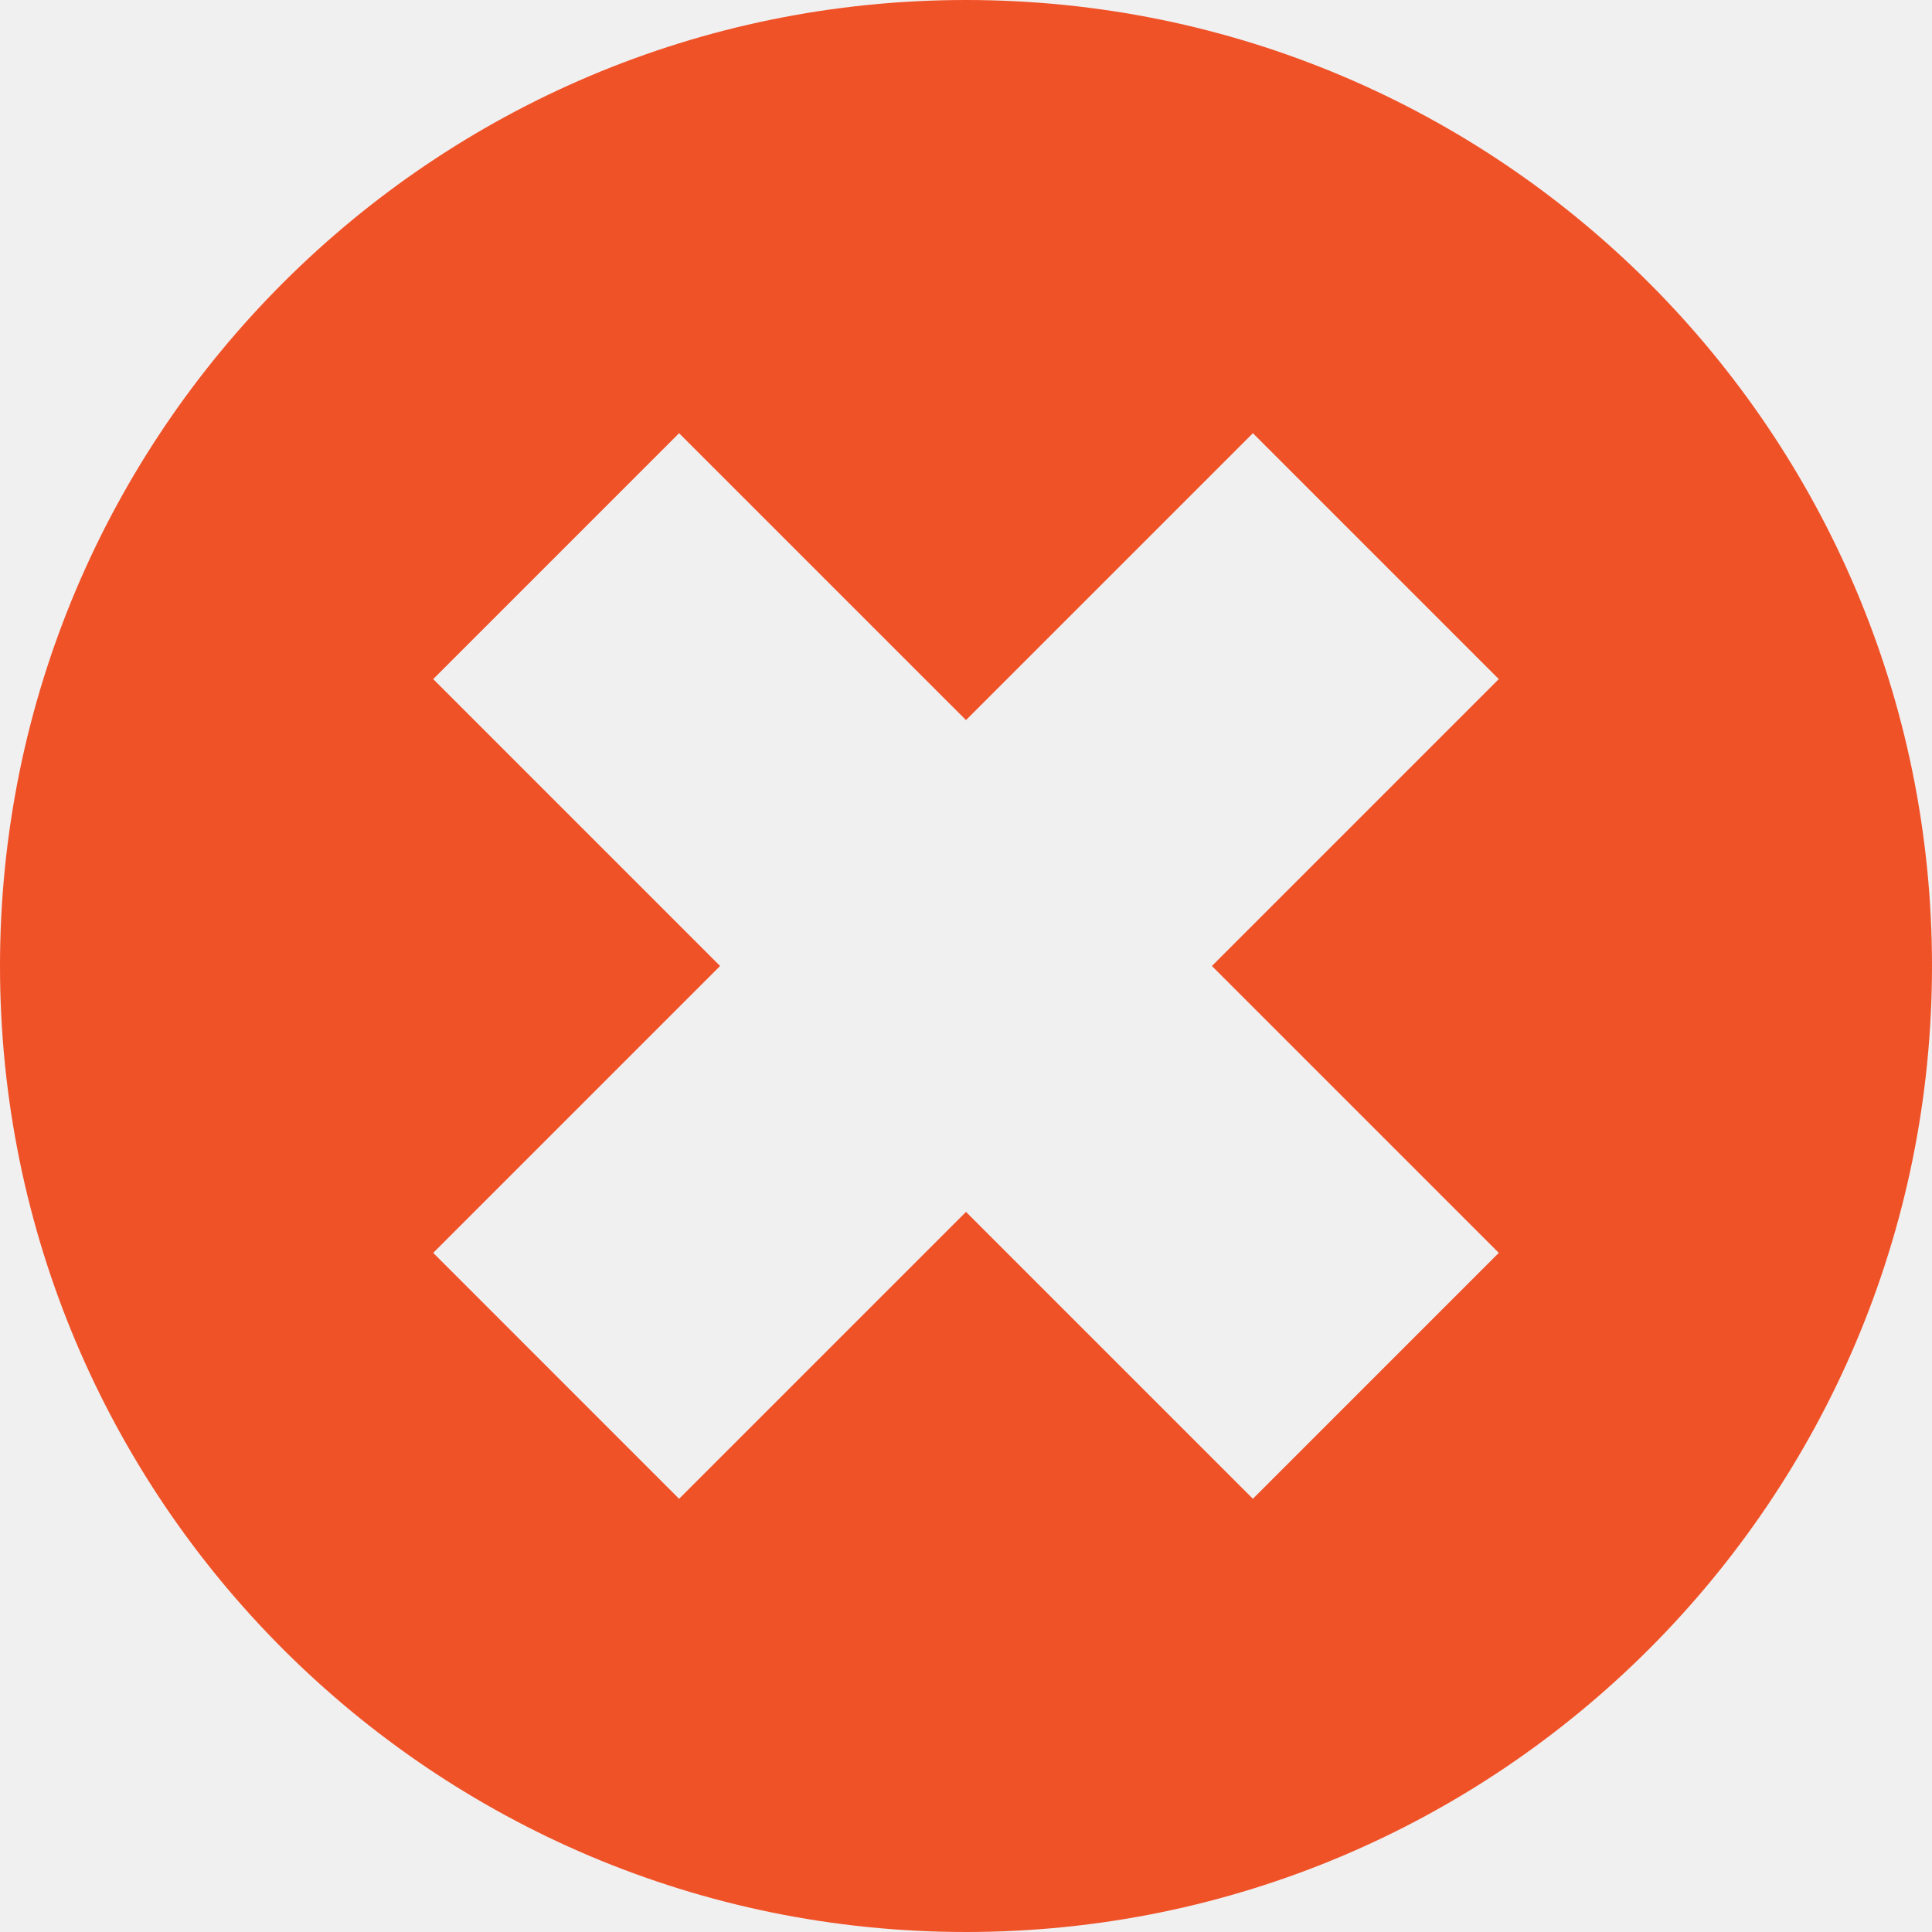
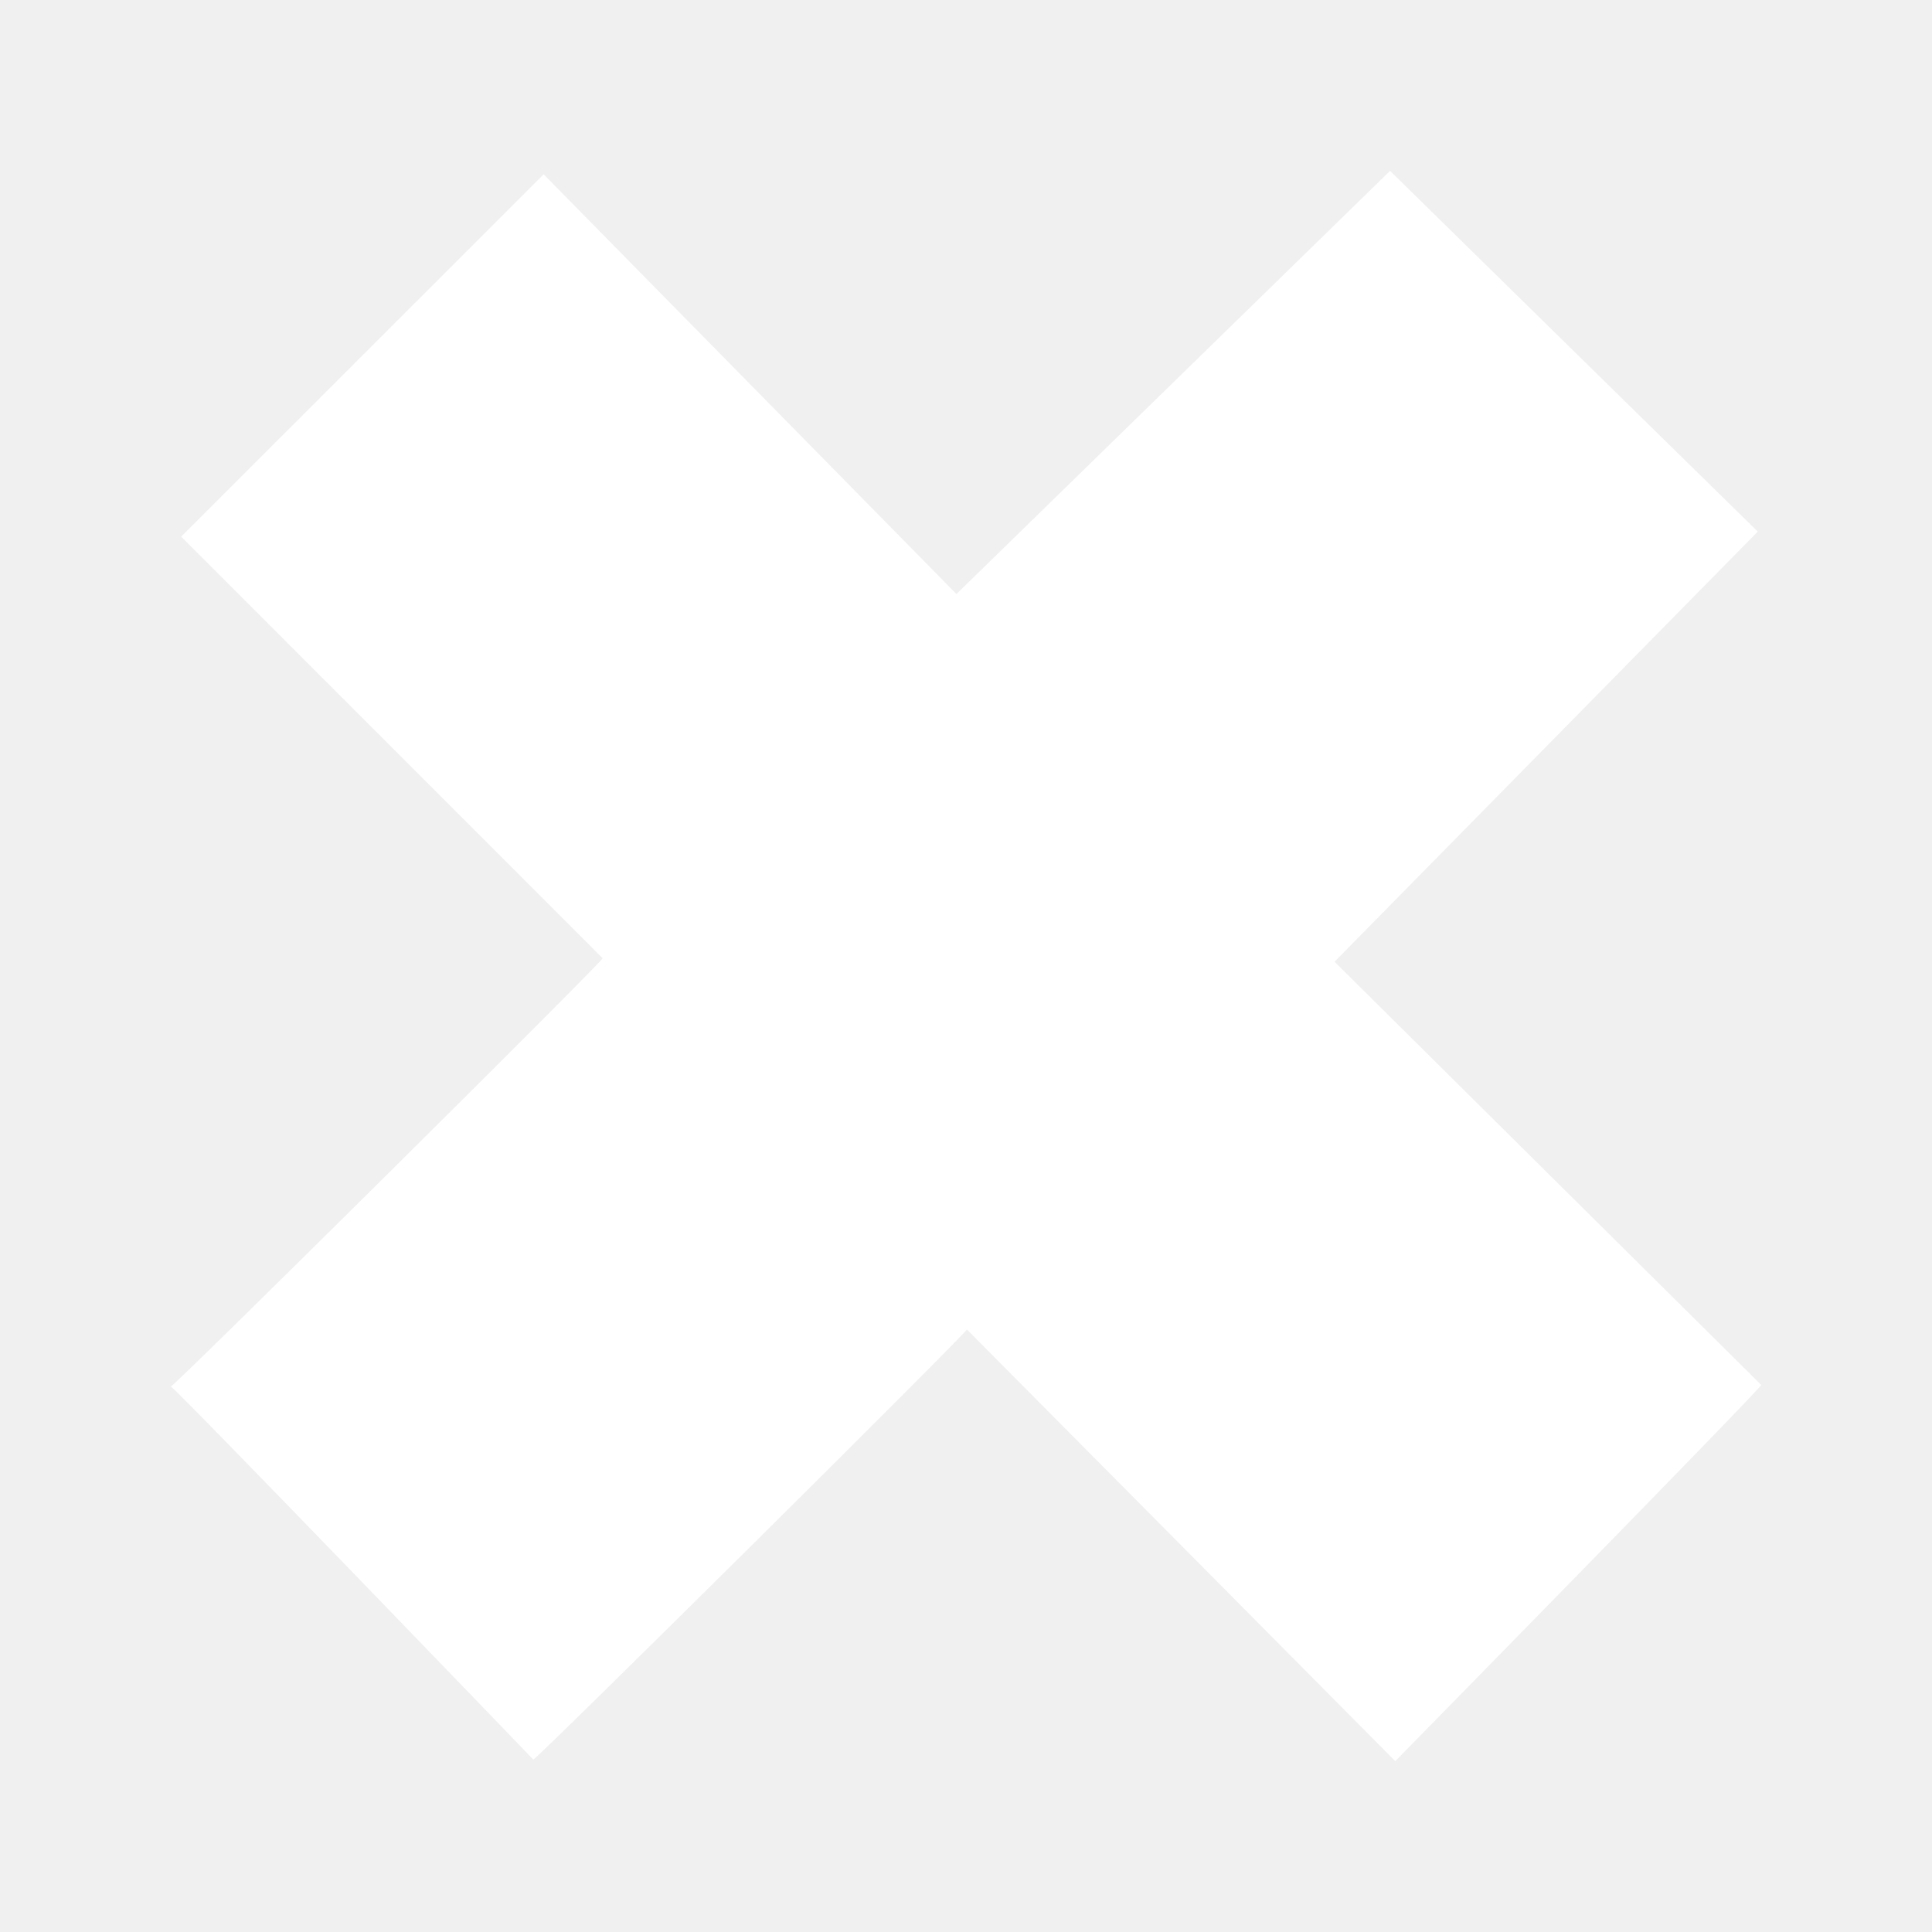
- <svg xmlns="http://www.w3.org/2000/svg" version="1.1" id="Layer_1" x="0px" y="0px" viewBox="0 0 426.667 426.667" style="enable-background:new 0 0 426.667 426.667;" xml:space="preserve">
-   <path style="fill:#F05228;" d="M213.333,0C95.514,0,0,95.514,0,213.333s95.514,213.333,213.333,213.333  s213.333-95.514,213.333-213.333S331.153,0,213.333,0z M330.995,276.689l-54.302,54.306l-63.36-63.356l-63.36,63.36l-54.302-54.31  l63.356-63.356l-63.356-63.36l54.302-54.302l63.36,63.356l63.36-63.356l54.302,54.302l-63.356,63.36L330.995,276.689z" />
+ <svg xmlns="http://www.w3.org/2000/svg" width="426.667" height="426.667">
  <g>
- </g>
+     <rect x="-1" y="-1" width="428.667" height="428.667" id="canvas_background" fill="none" />
+   </g>
  <g>
- </g>
-   <g>
- </g>
-   <g>
- </g>
-   <g>
- </g>
-   <g>
- </g>
-   <g>
- </g>
-   <g>
- </g>
-   <g>
- </g>
-   <g>
- </g>
-   <g>
- </g>
-   <g>
- </g>
-   <g>
- </g>
-   <g>
- </g>
-   <g>
- </g>
+     <g id="svg_2" />
+     <g id="svg_3" />
+     <g id="svg_4" />
+     <g id="svg_5" />
+     <g id="svg_6" />
+     <g id="svg_7" />
+     <g id="svg_8" />
+     <g id="svg_9" />
+     <g id="svg_10" />
+     <g id="svg_11" />
+     <g id="svg_12" />
+     <g id="svg_13" />
+     <g id="svg_14" />
+     <g id="svg_15" />
+     <g id="svg_16" />
+     <path stroke="#000" fill="#fff" stroke-width="0" d="m40.012,118.516l80.052,-80.019l91.161,92.693l95.758,-93.459l81.202,79.67l-93.459,94.992l94.226,93.459c0.385,0.349 -80.818,83.084 -80.818,83.084c0,0 -94.226,-94.992 -94.61,-95.34c0.385,0.349 -95.373,95.34 -95.758,94.992c0.385,0.349 -80.052,-83.152 -80.052,-82.386c0,0.766 95.758,-94.226 95.373,-94.574c0.385,0.349 -93.075,-93.111 -93.075,-93.111z" id="svg_17" />
+   </g>
</svg>
